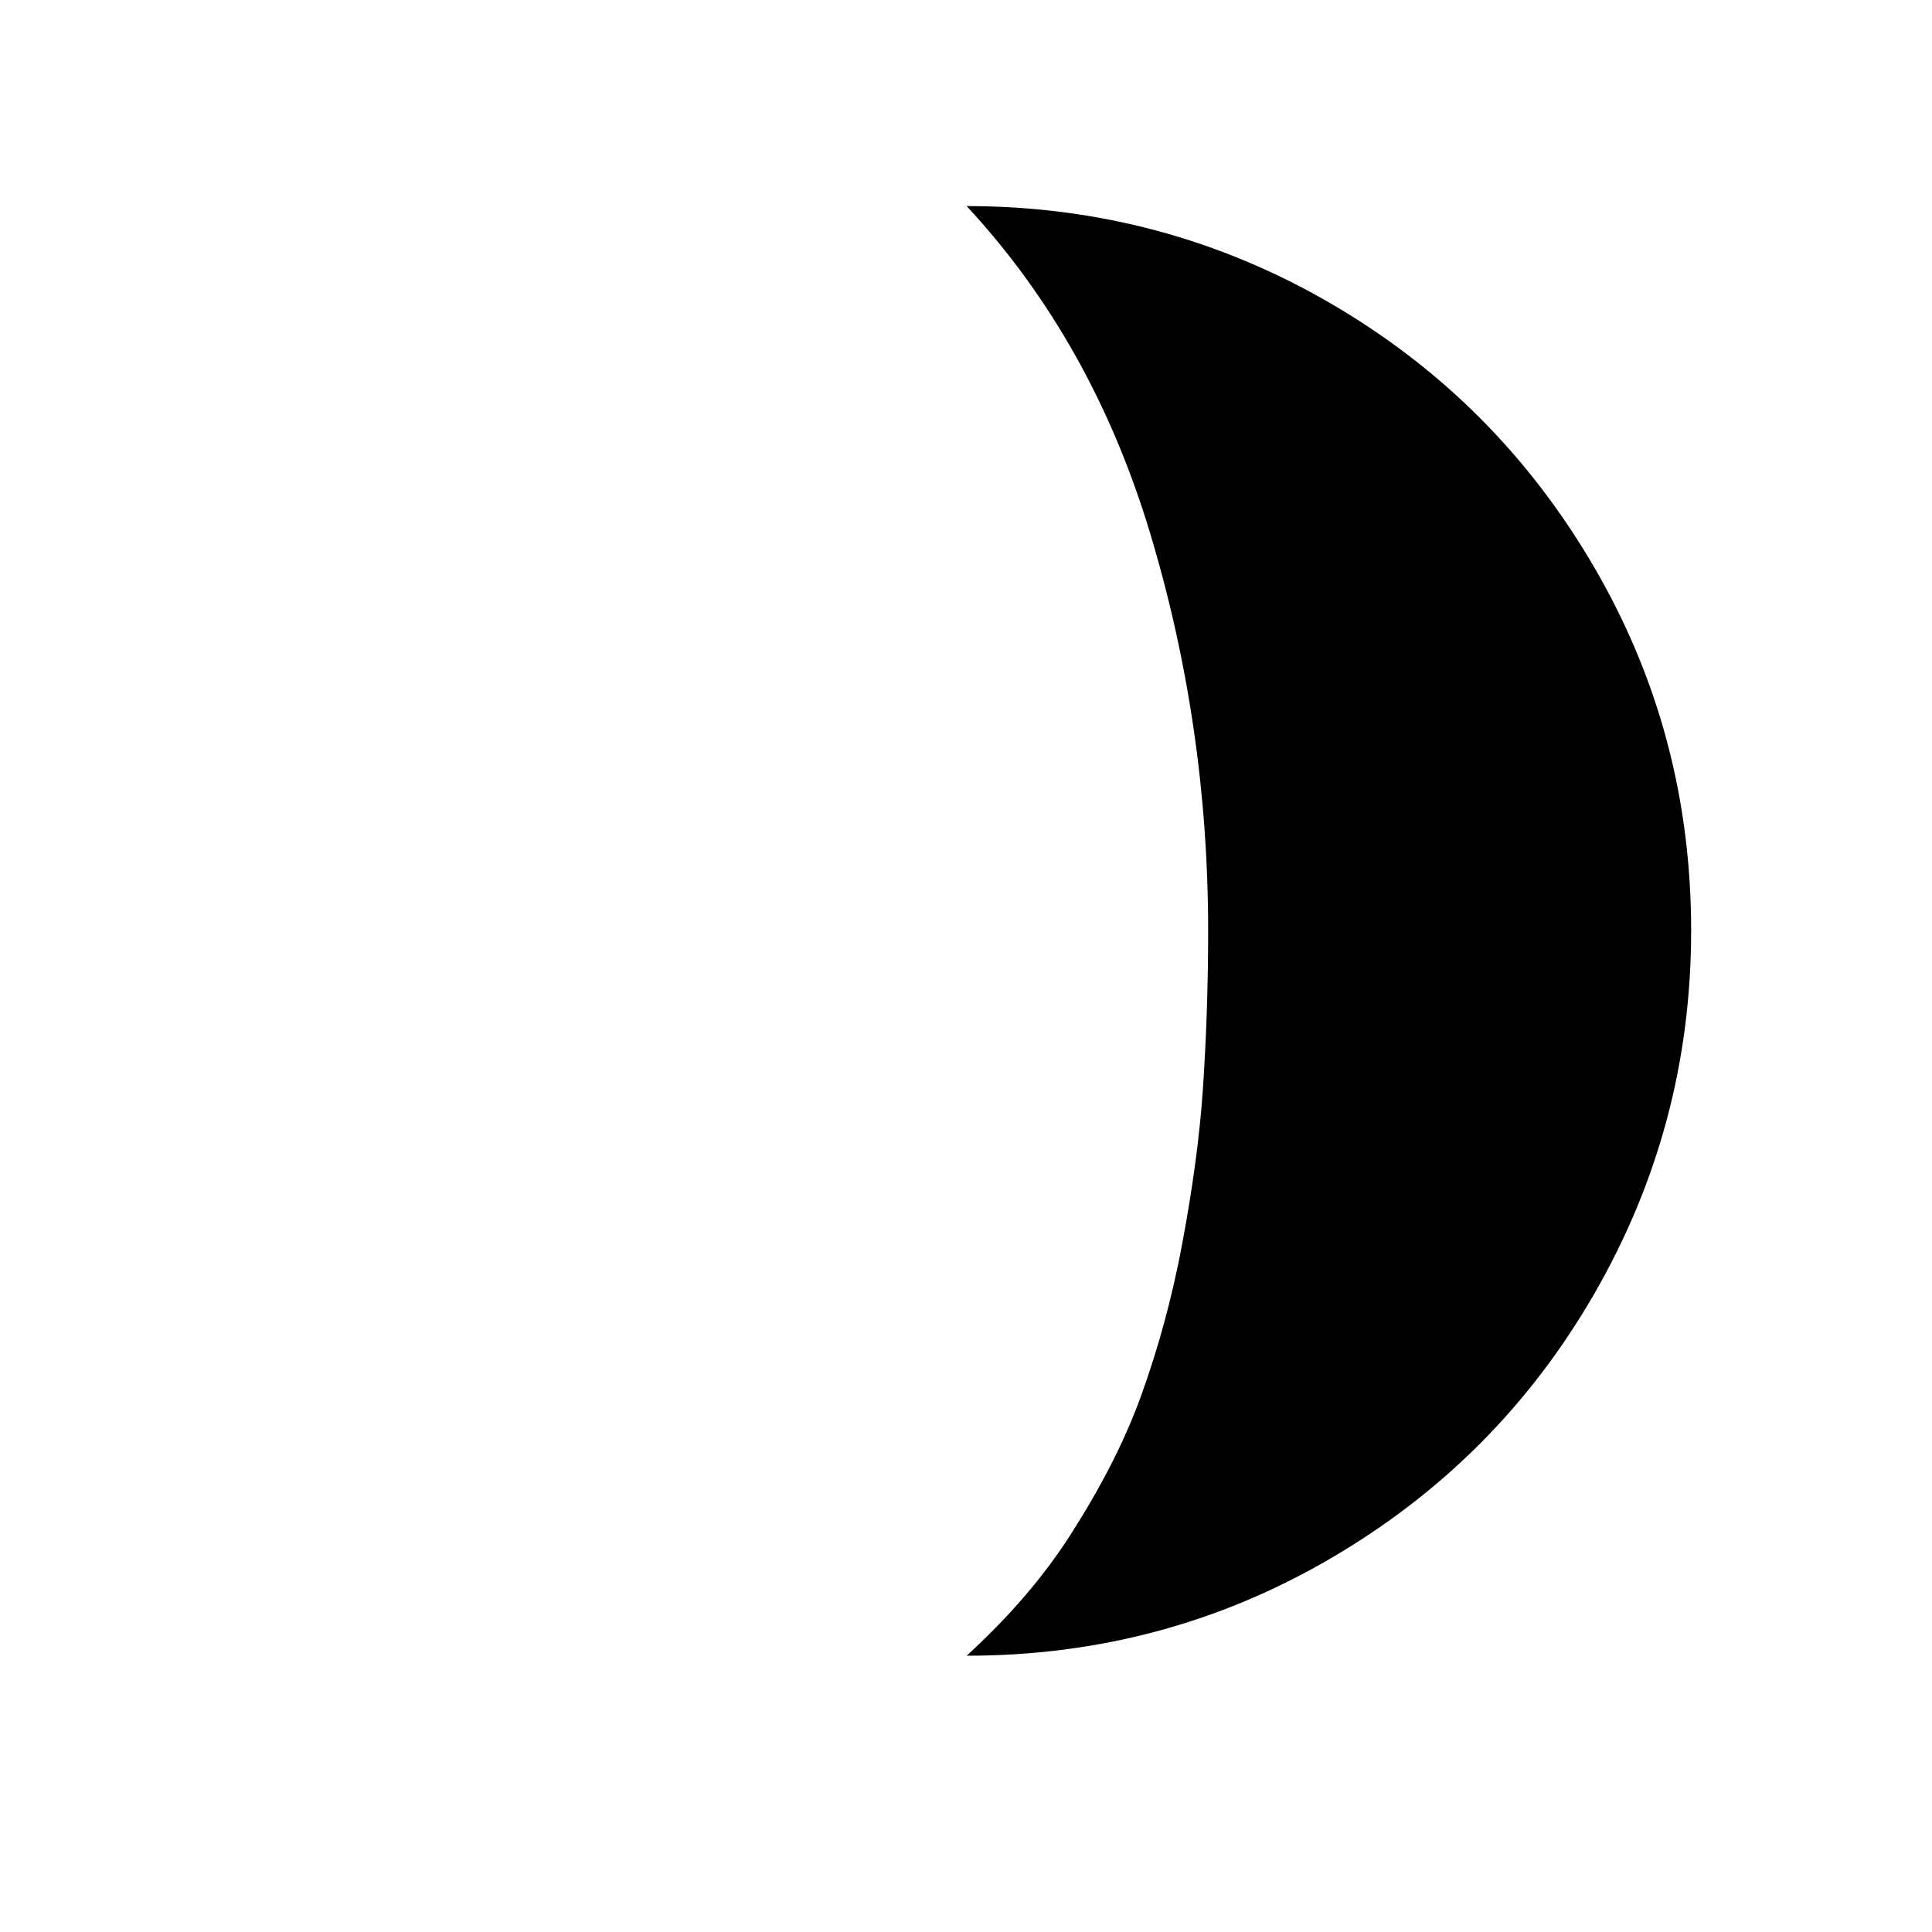
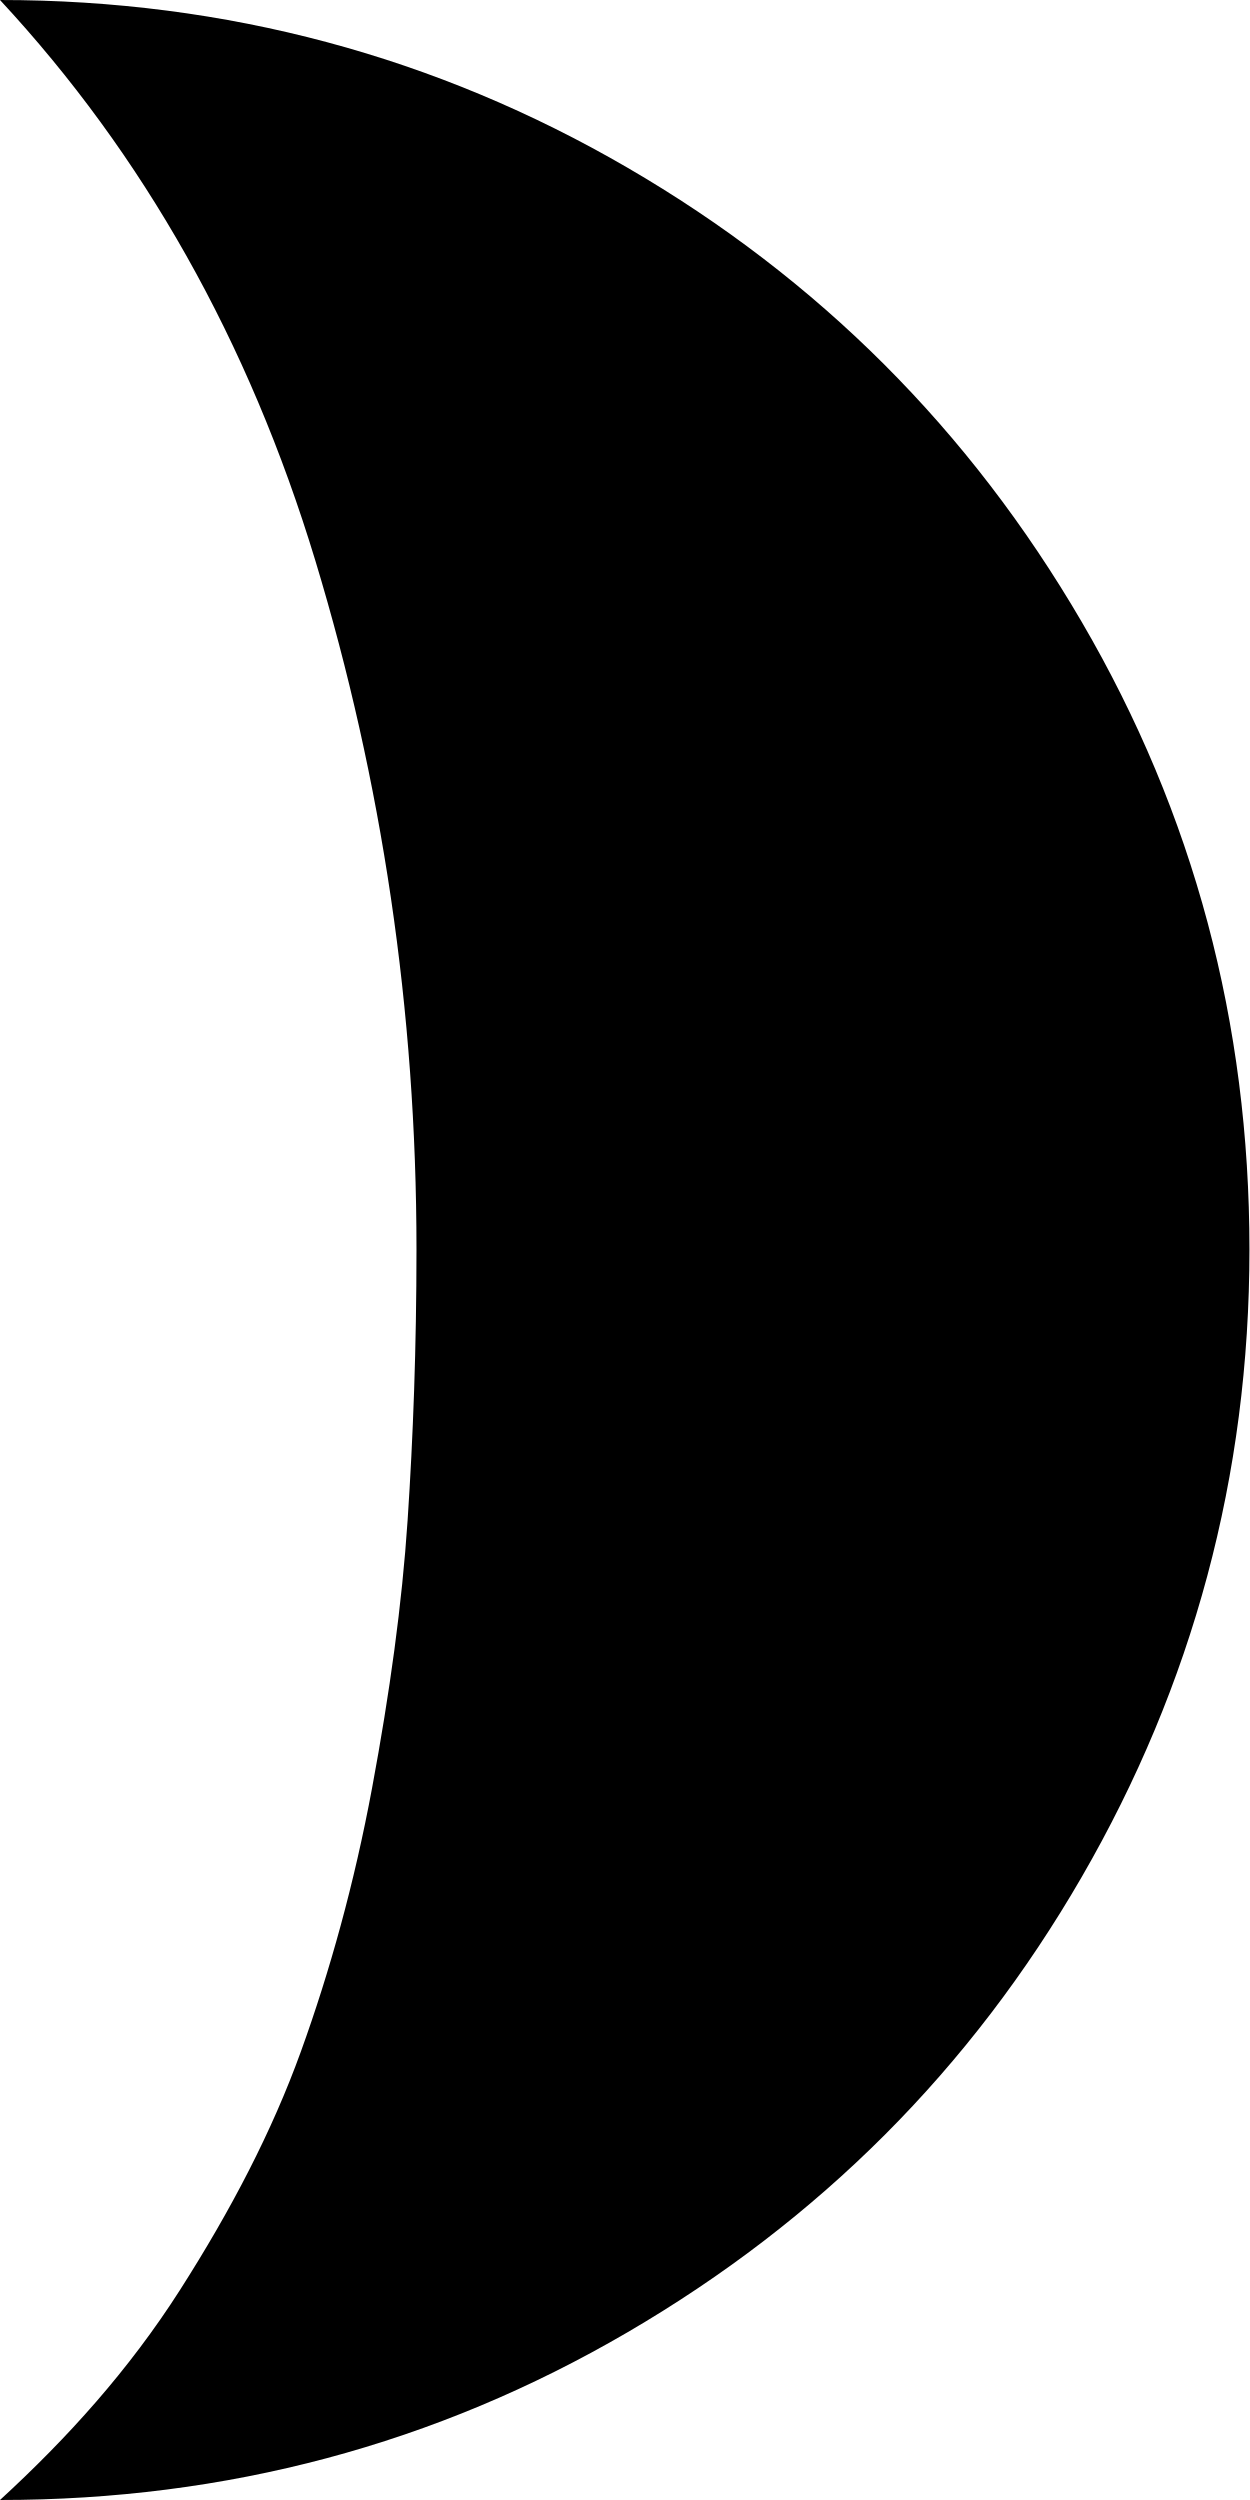
- <svg xmlns="http://www.w3.org/2000/svg" xml:space="preserve" viewBox="0 0 30 30">
-   <path d="M15.01 25.71c2.04 0 3.92-.5 5.65-1.51s3.09-2.37 4.09-4.1 1.51-3.61 1.51-5.65-.5-3.92-1.51-5.65-2.37-3.09-4.09-4.09-3.61-1.51-5.65-1.51c1.29 1.39 2.24 3.07 2.84 5.05s.91 4.05.91 6.2c0 .88-.03 1.69-.08 2.44s-.16 1.55-.32 2.41-.38 1.65-.64 2.37-.63 1.43-1.09 2.15-1.01 1.33-1.62 1.89" />
+ <svg xmlns="http://www.w3.org/2000/svg" xml:space="preserve" viewBox="0 0 11.25 22.51" version="1.1" id="svg1" width="11.25" height="22.51" fill="currentColor">
+   <defs id="defs1" fill="currentColor" />
+   <path d="m 0,22.51 c 2.04,0 3.92,-0.5 5.65,-1.51 1.73,-1.01 3.09,-2.37 4.09,-4.1 1,-1.73 1.51,-3.61 1.51,-5.65 C 11.25,9.21 10.75,7.33 9.74,5.6 8.73,3.87 7.37,2.51 5.65,1.51 3.93,0.51 2.04,0 0,0 c 1.29,1.39 2.24,3.07 2.84,5.05 0.6,1.98 0.91,4.05 0.91,6.2 0,0.88 -0.03,1.69 -0.08,2.44 C 3.62,14.44 3.51,15.24 3.35,16.1 3.19,16.96 2.97,17.75 2.71,18.47 2.45,19.19 2.08,19.9 1.62,20.62 1.16,21.34 0.61,21.95 0,22.51" id="path1" fill="currentColor" />
</svg>
